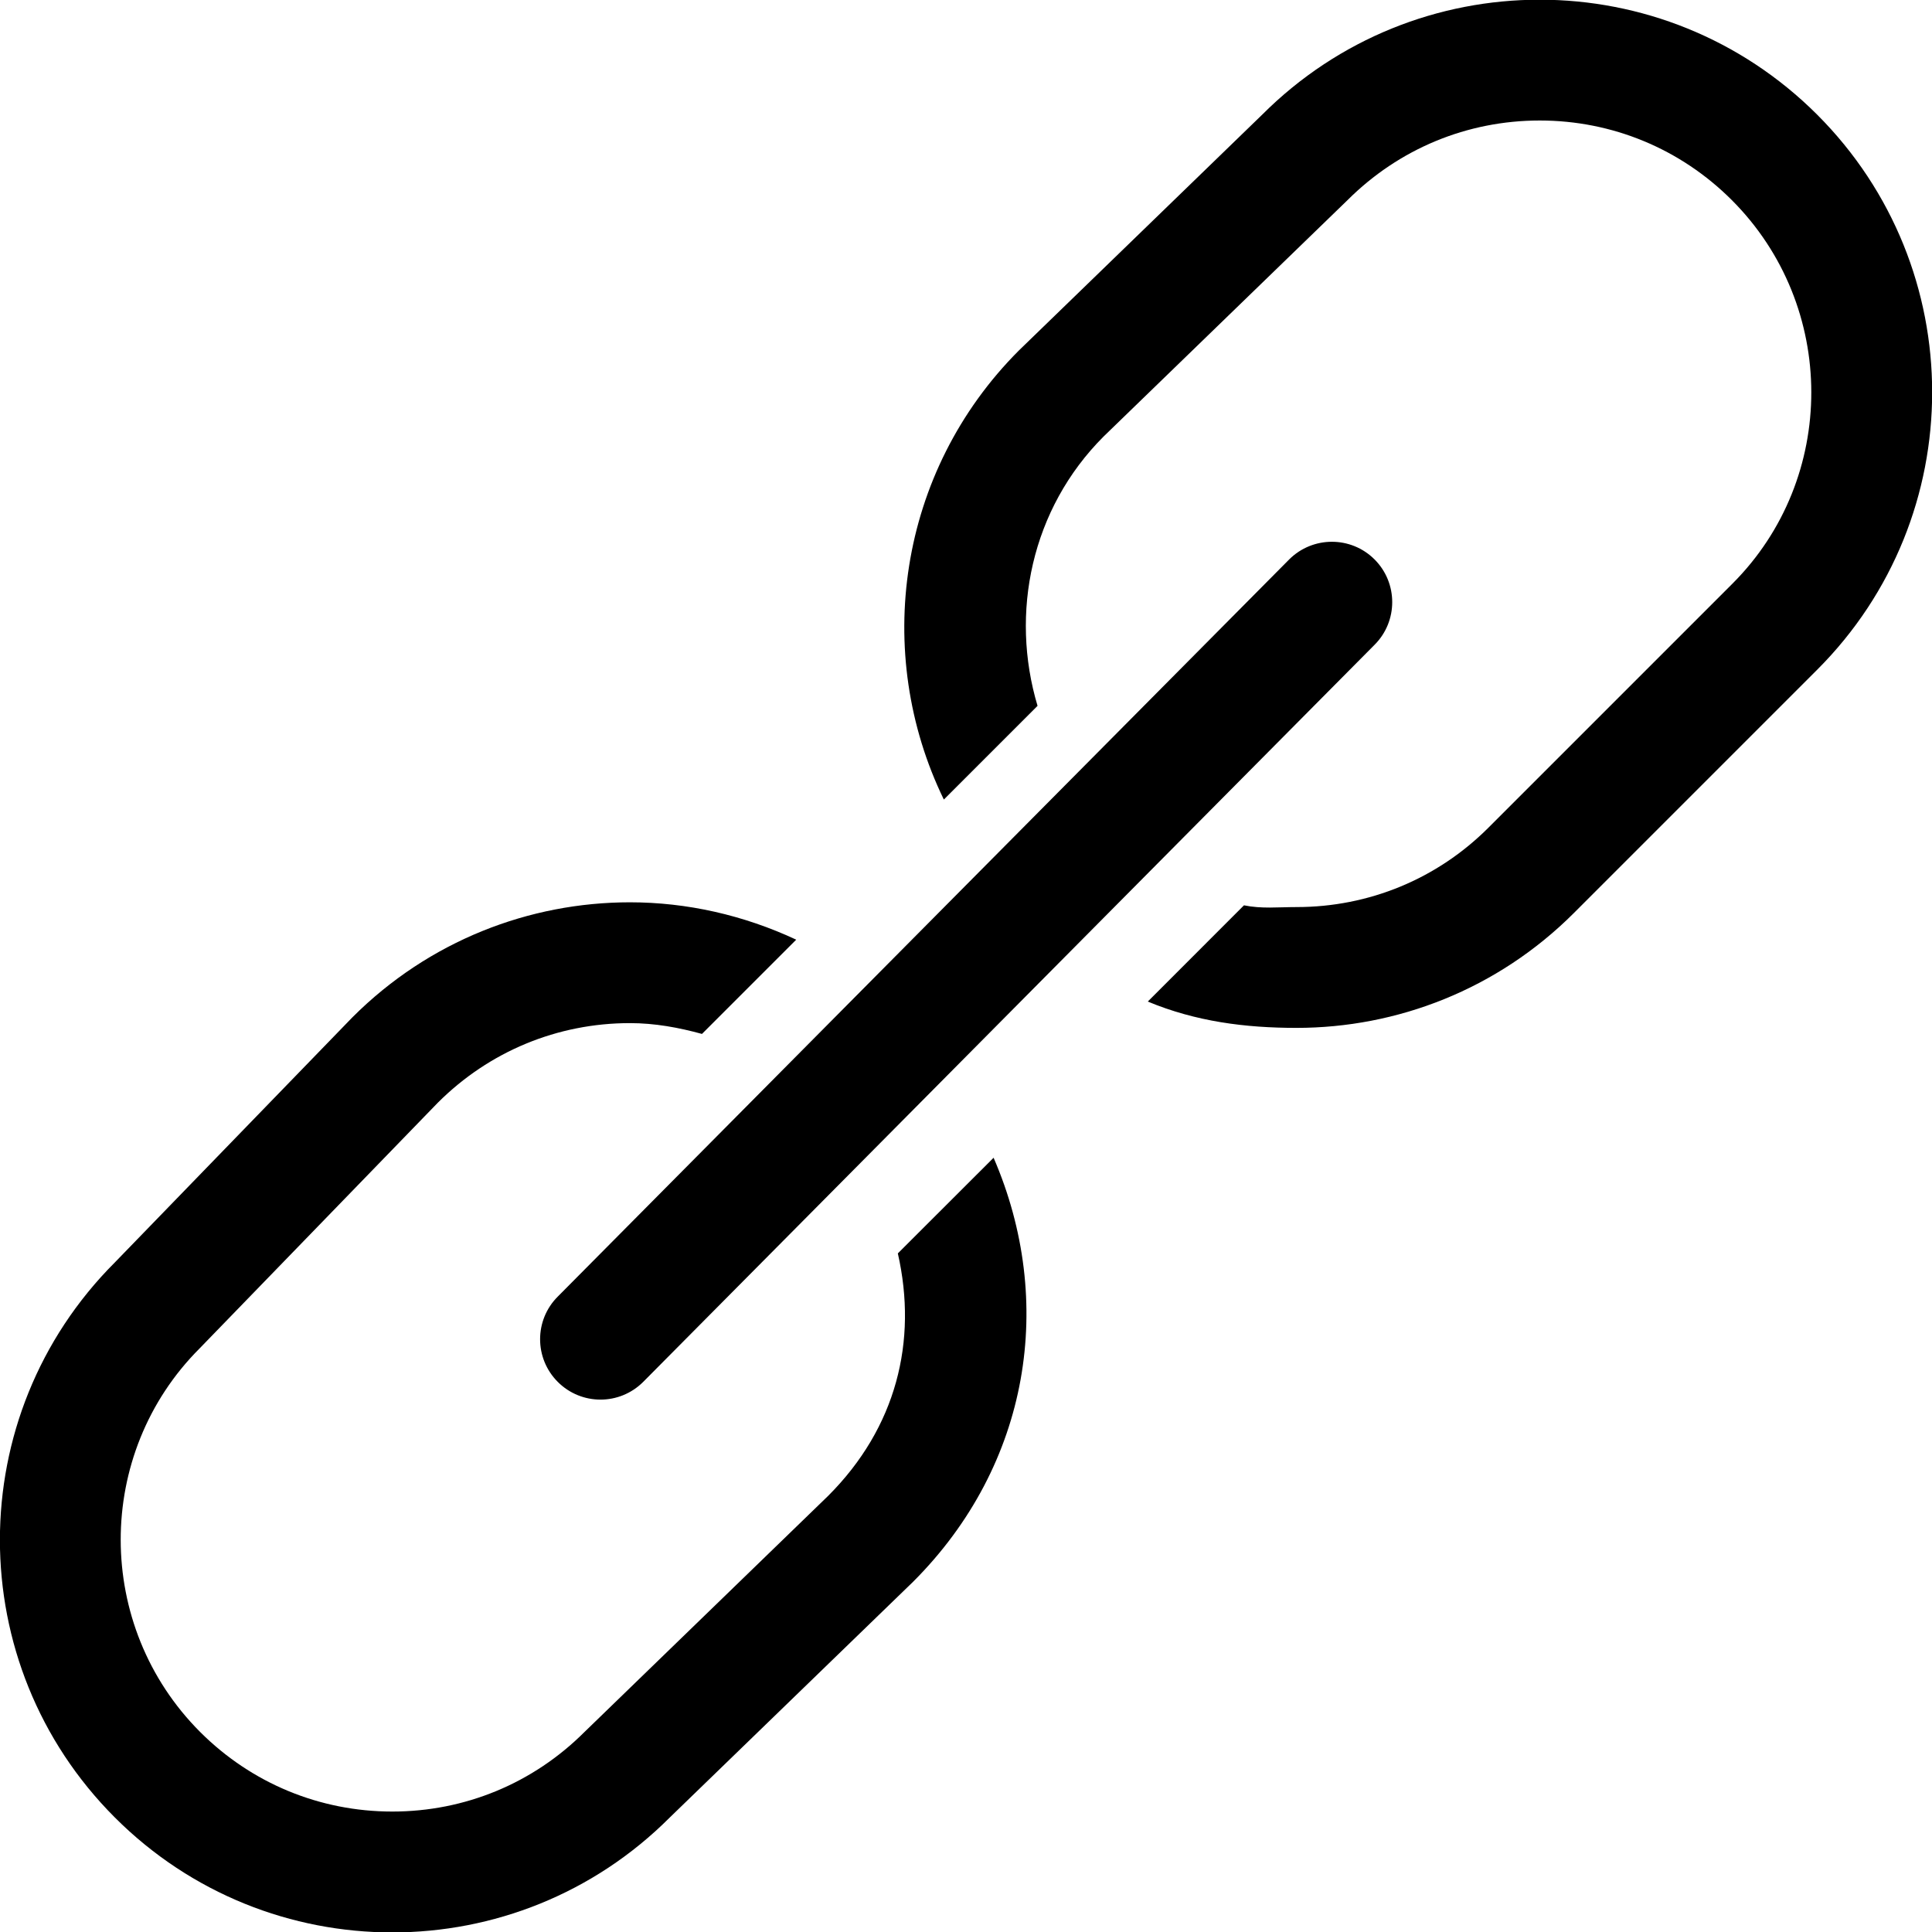
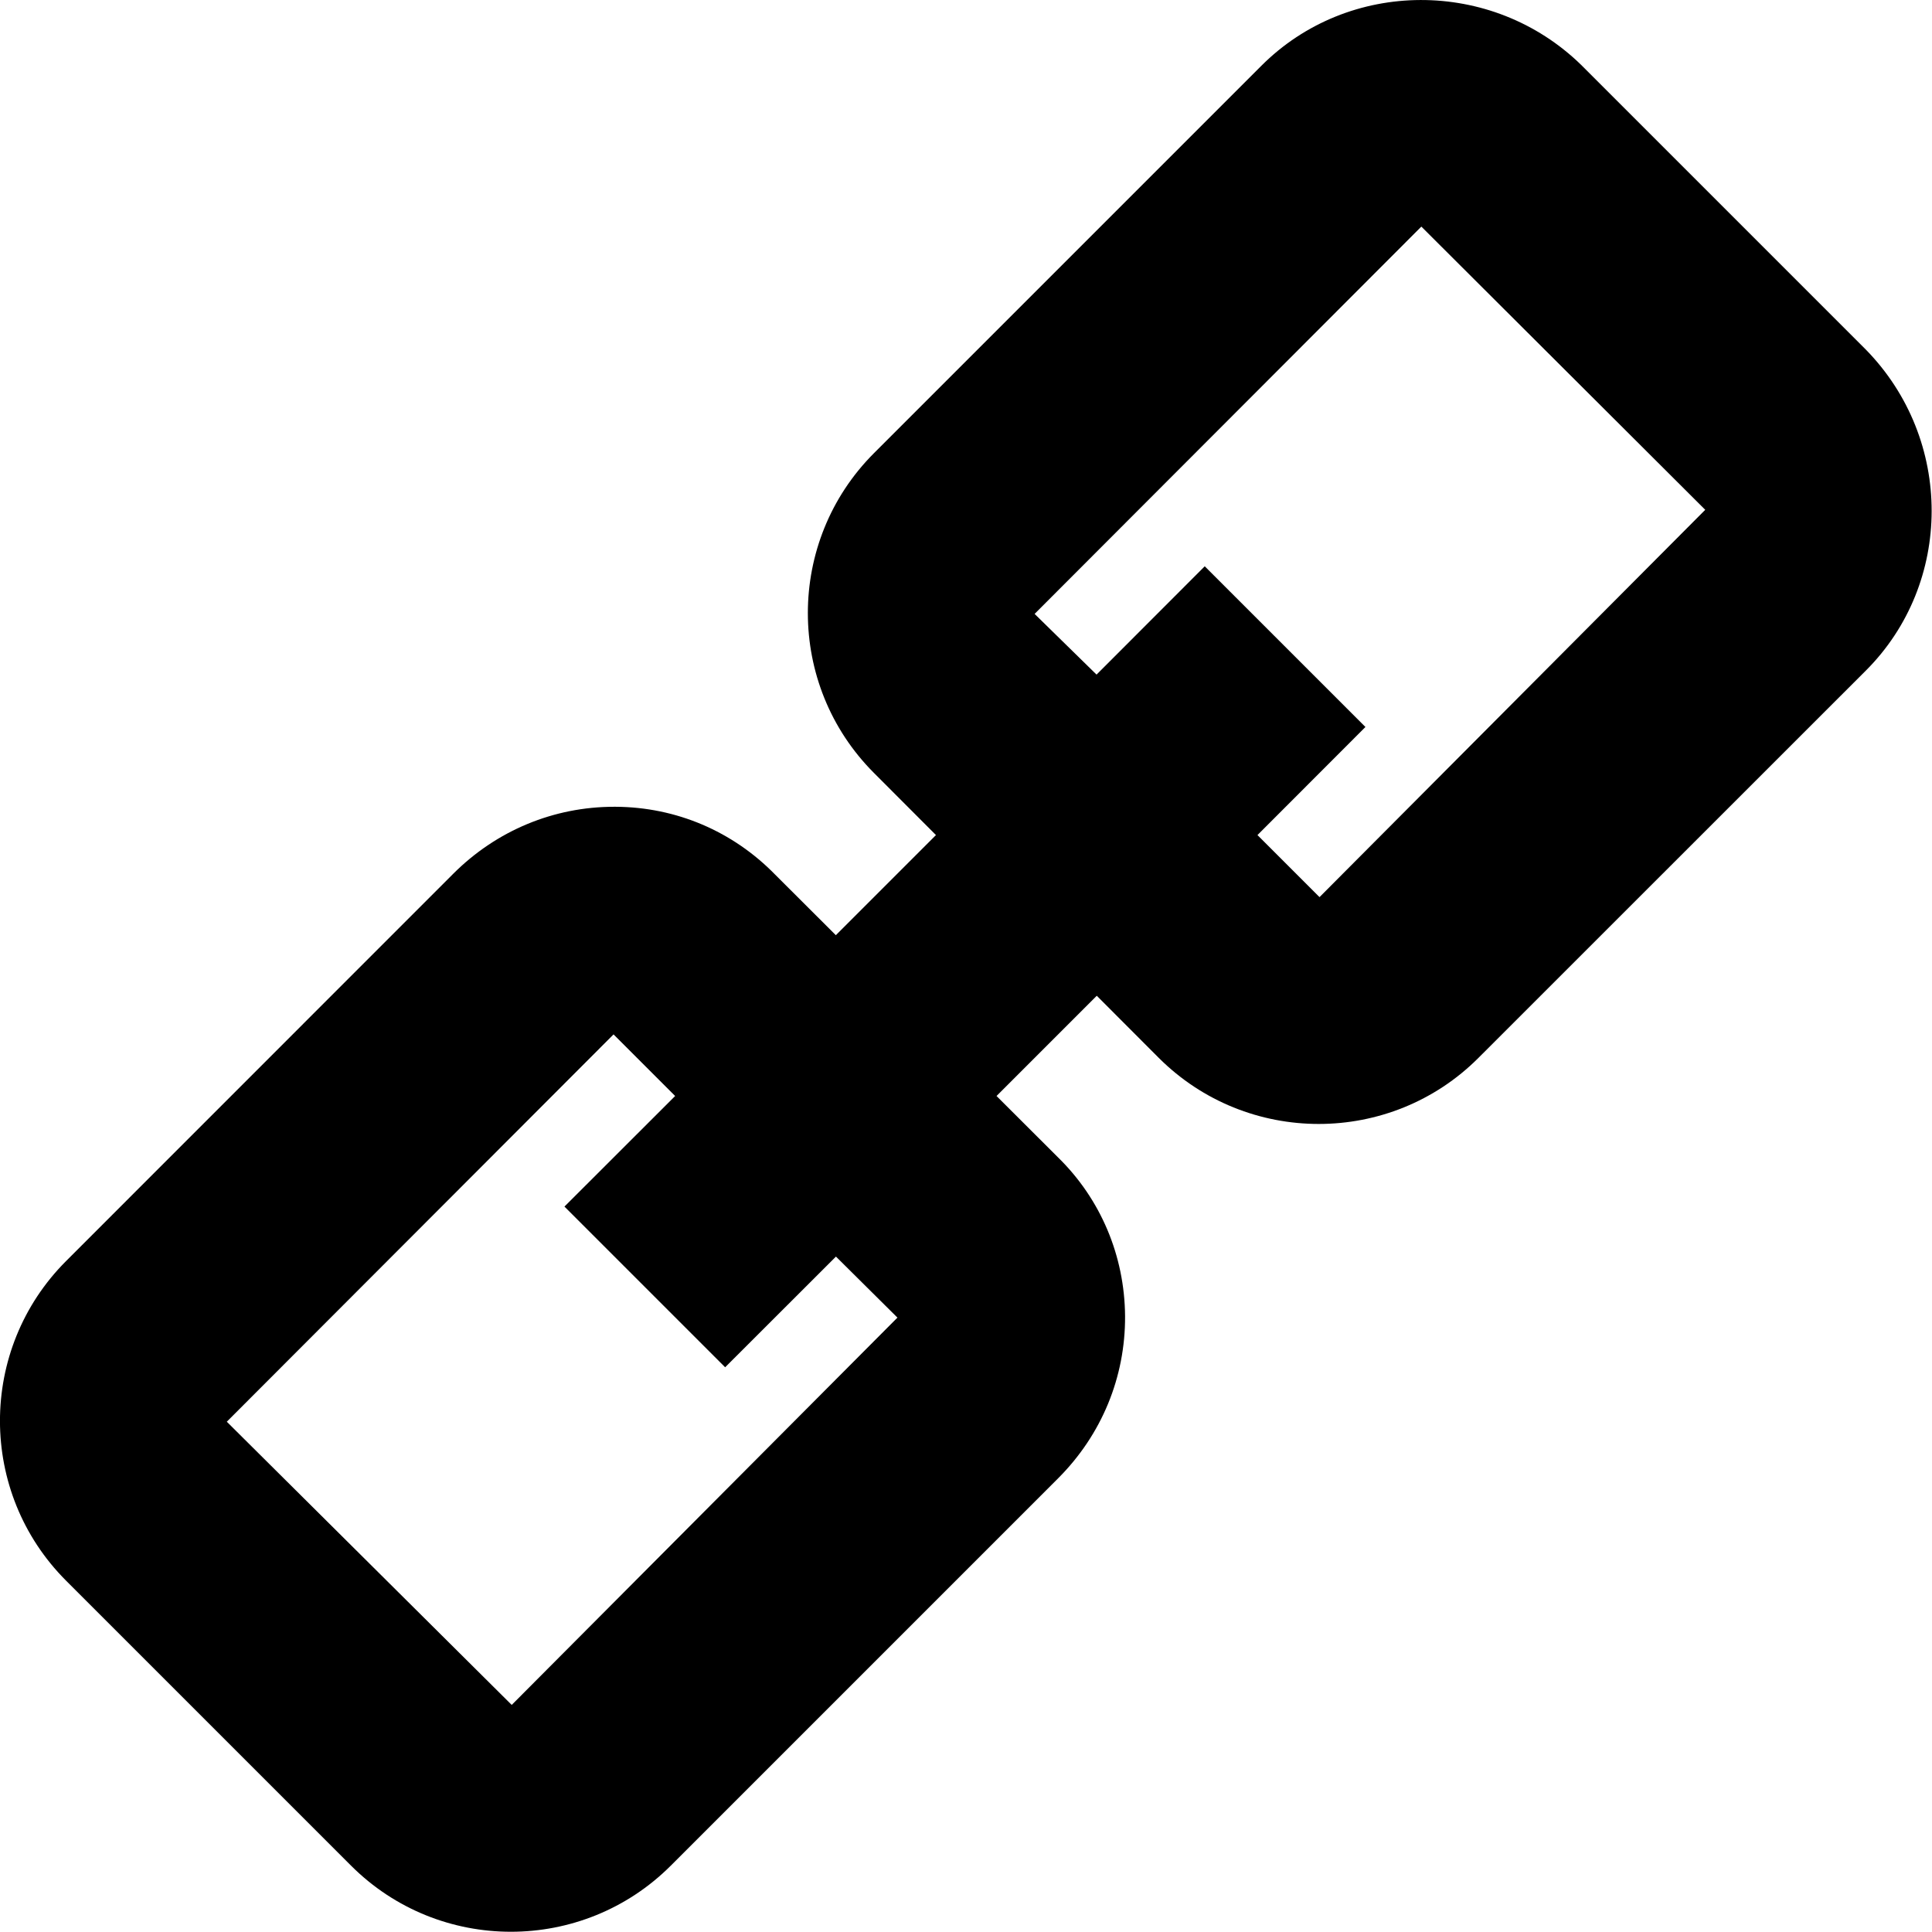
- <svg xmlns="http://www.w3.org/2000/svg" fill="#000000" width="800px" height="800px" viewBox="0 0 32 32" version="1.1">
-   <path d="M9.239 22.889c0.195 0.195 0.451 0.293 0.707 0.293s0.511-0.098 0.707-0.293l12.114-12.209c0.39-0.39 0.39-1.024 0-1.414s-1.023-0.39-1.414 0l-12.114 12.209c-0.391 0.39-0.391 1.023 0 1.414zM14.871 20.76c0.331 1.457-0.026 2.887-1.152 4.014l-4.039 3.914c-0.85 0.849-1.98 1.317-3.182 1.317s-2.332-0.468-3.182-1.317c-1.754-1.755-1.754-4.61-0.010-6.354l3.946-4.070c0.85-0.849 1.98-1.318 3.182-1.318 0.411 0 0.807 0.073 1.193 0.179l1.561-1.561c-0.871-0.407-1.811-0.619-2.754-0.619-1.663 0-3.327 0.635-4.596 1.904l-3.936 4.061c-2.538 2.538-2.538 6.654 0 9.193 1.269 1.27 2.933 1.904 4.596 1.904s3.327-0.634 4.596-1.904l4.030-3.904c1.942-1.942 2.361-4.648 1.333-7.023zM30.098 1.899c-1.27-1.269-2.933-1.904-4.596-1.904-1.664 0-3.328 0.635-4.596 1.904l-4.029 3.905c-2.012 2.013-2.423 5.015-1.244 7.439l1.552-1.552c-0.459-1.534-0.107-3.261 1.096-4.463l4.039-3.914c0.851-0.849 1.98-1.318 3.183-1.318 1.201 0 2.332 0.469 3.181 1.318 1.754 1.755 1.754 4.611 0.010 6.354l-4.039 4.039c-0.849 0.85-1.98 1.317-3.181 1.317-0.306 0-0.576 0.031-0.87-0.029l-1.593 1.594c0.796 0.331 1.613 0.436 2.463 0.436 1.663 0 3.326-0.634 4.596-1.904l4.029-4.029c2.538-2.538 2.538-6.653-0-9.192z" />
+ <svg xmlns="http://www.w3.org/2000/svg" fill="#000000" width="800px" height="800px" viewBox="0 0 1920 1920">
+   <path d="m1311.326 891.546-61.666-61.666 107.294-107.407-159.698-159.698-107.52 107.633-61.553-60.311 384.338-384.904 282.127 281.45-383.322 384.903ZM891.863 1309.43 508.54 1694.332l-283.143-281.45 384.339-384.903 61.214 61.214-110.005 109.892 159.699 159.699 110.117-110.005 61.102 60.65Zm962.484-961.92-283.03-283.03c-88.546-86.288-231.19-85.95-317.93 1.016L868.484 450.398c-87.53 87.642-87.53 230.061 0 317.704l61.666 61.778-99.502 99.502-60.31-60.198c-42.127-43.144-98.372-67.087-158.57-67.426h-1.355c-60.197 0-116.894 23.605-159.812 66.41L65.698 1253.184c-87.642 87.642-87.642 230.061 0 317.704L348.84 1854.03c43.822 43.821 101.309 65.732 158.909 65.732 57.487 0 115.087-21.91 158.908-65.732l384.903-384.903c43.257-43.257 66.862-100.518 66.523-161.168-.452-60.197-24.396-116.442-66.523-157.665l-61.214-61.102 99.614-99.614 61.666 61.78c43.821 43.707 101.309 65.618 158.909 65.618 57.487 0 115.087-21.91 158.795-65.732l385.016-384.903c86.852-86.852 87.304-229.497 0-318.833Z" fill-rule="evenodd" />
</svg>
